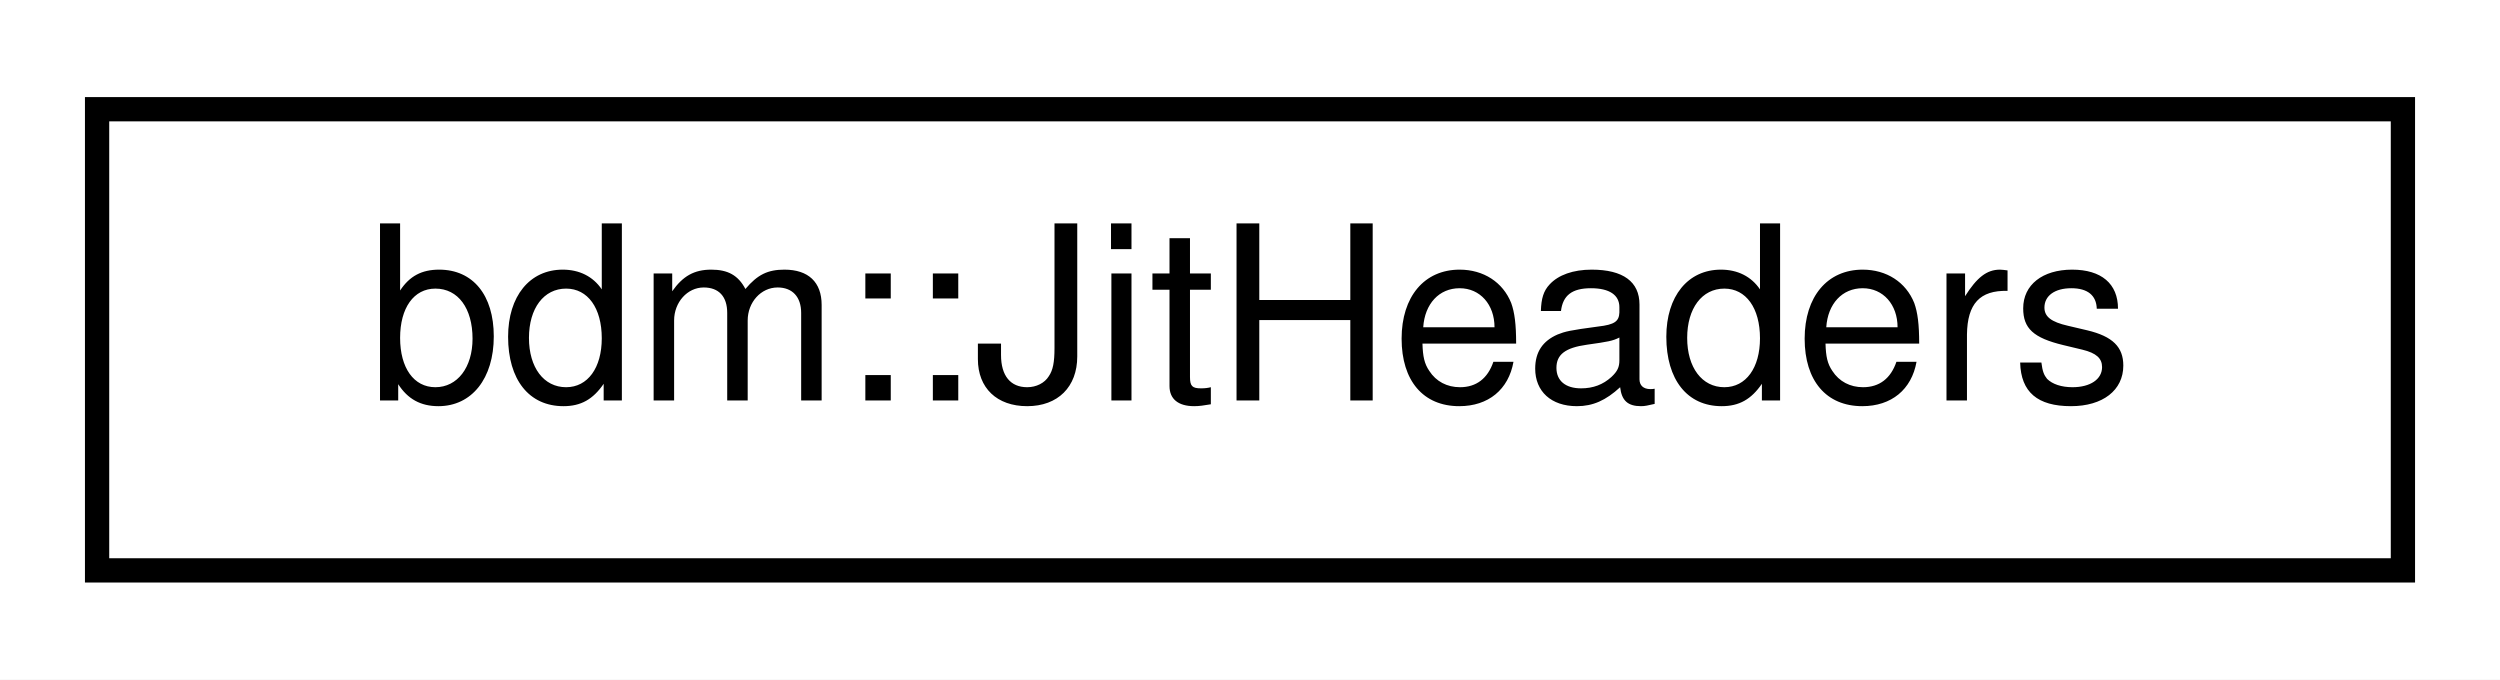
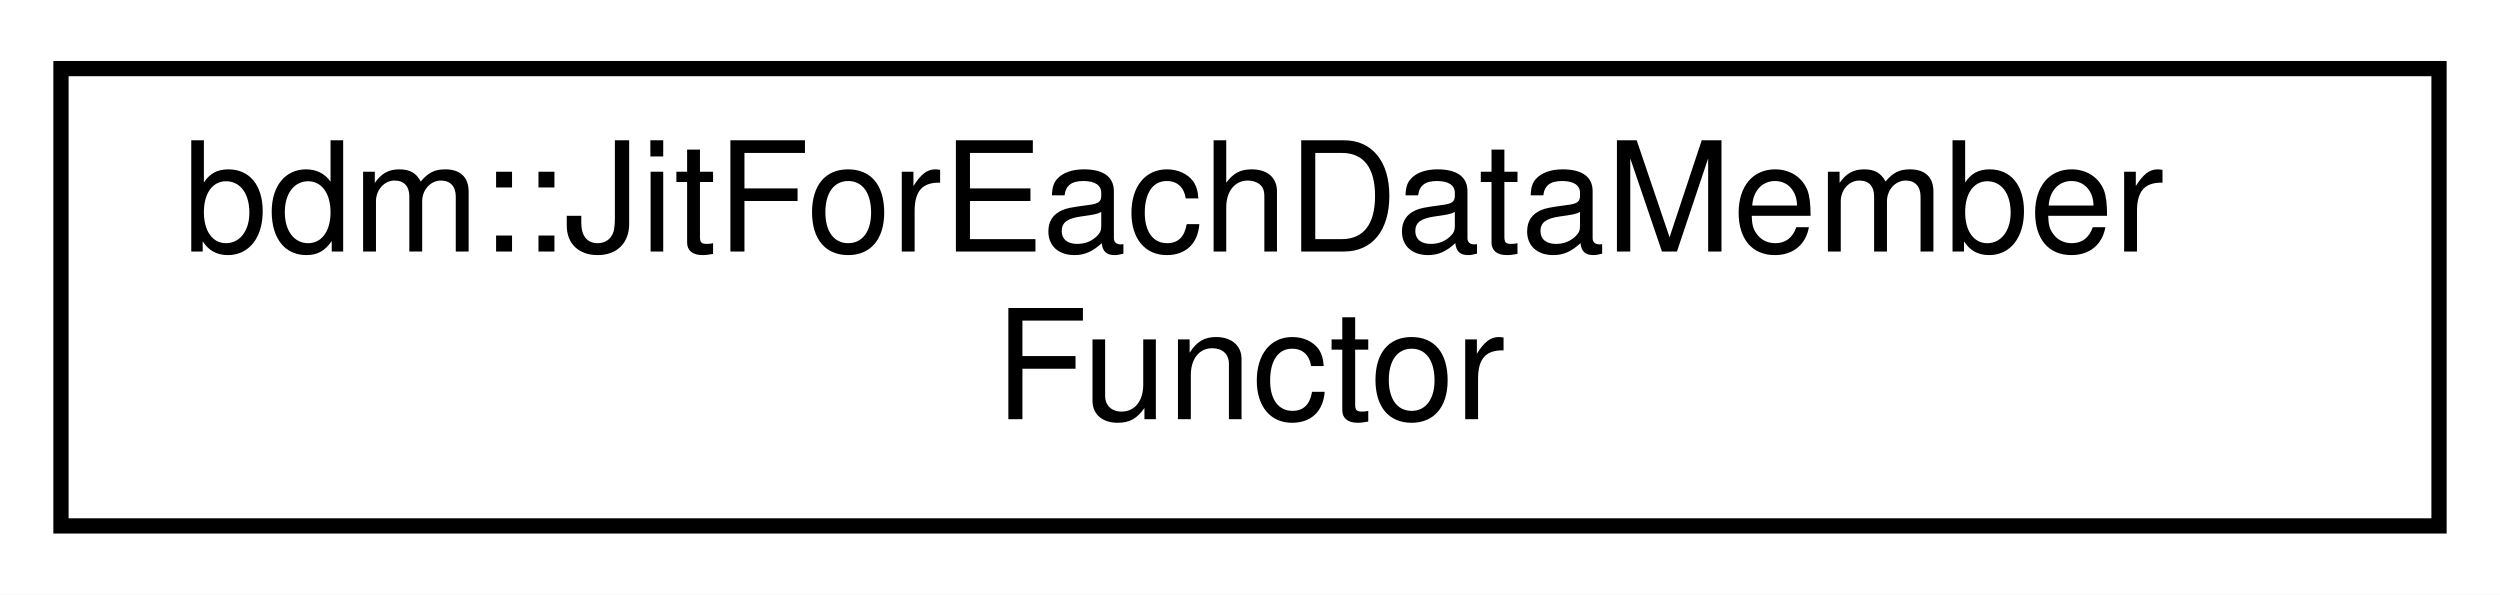
- <svg xmlns="http://www.w3.org/2000/svg" xmlns:xlink="http://www.w3.org/1999/xlink" width="103pt" height="28pt" viewBox="0.00 0.00 103.00 28.00">
-   <g id="graph0" class="graph" transform="scale(1 1) rotate(0) translate(4 24)">
-     <polygon fill="white" stroke="transparent" points="-4,4 -4,-24 99,-24 99,4 -4,4" />
+ <svg xmlns="http://www.w3.org/2000/svg" xmlns:xlink="http://www.w3.org/1999/xlink" width="164pt" height="39pt" viewBox="0.00 0.00 164.00 39.00">
+   <g id="graph0" class="graph" transform="scale(1 1) rotate(0) translate(4 35)">
+     <polygon fill="white" stroke="transparent" points="-4,4 -4,-35 160,-35 160,4 -4,4" />
    <g id="node1" class="node">
      <g id="a_node1">
-         <a xlink:href="classbdm_1_1JitHeaders.html" target="_top" xlink:title=" ">
-           <polygon fill="white" stroke="black" points="0,-0.5 0,-19.5 95,-19.5 95,-0.5 0,-0.5" />
-           <text text-anchor="middle" x="47.5" y="-7.5" font-family="Helvetica,sans-Serif" font-size="10.00">bdm::JitHeaders</text>
+         <a xlink:href="classbdm_1_1JitForEachDataMemberFunctor.html" target="_top" xlink:title=" ">
+           <polygon fill="white" stroke="black" points="0,-0.5 0,-30.5 156,-30.5 156,-0.5 0,-0.5" />
+           <text text-anchor="start" x="8" y="-18.5" font-family="Helvetica,sans-Serif" font-size="10.00">bdm::JitForEachDataMember</text>
+           <text text-anchor="middle" x="78" y="-7.5" font-family="Helvetica,sans-Serif" font-size="10.00">Functor</text>
        </a>
      </g>
    </g>
  </g>
</svg>
